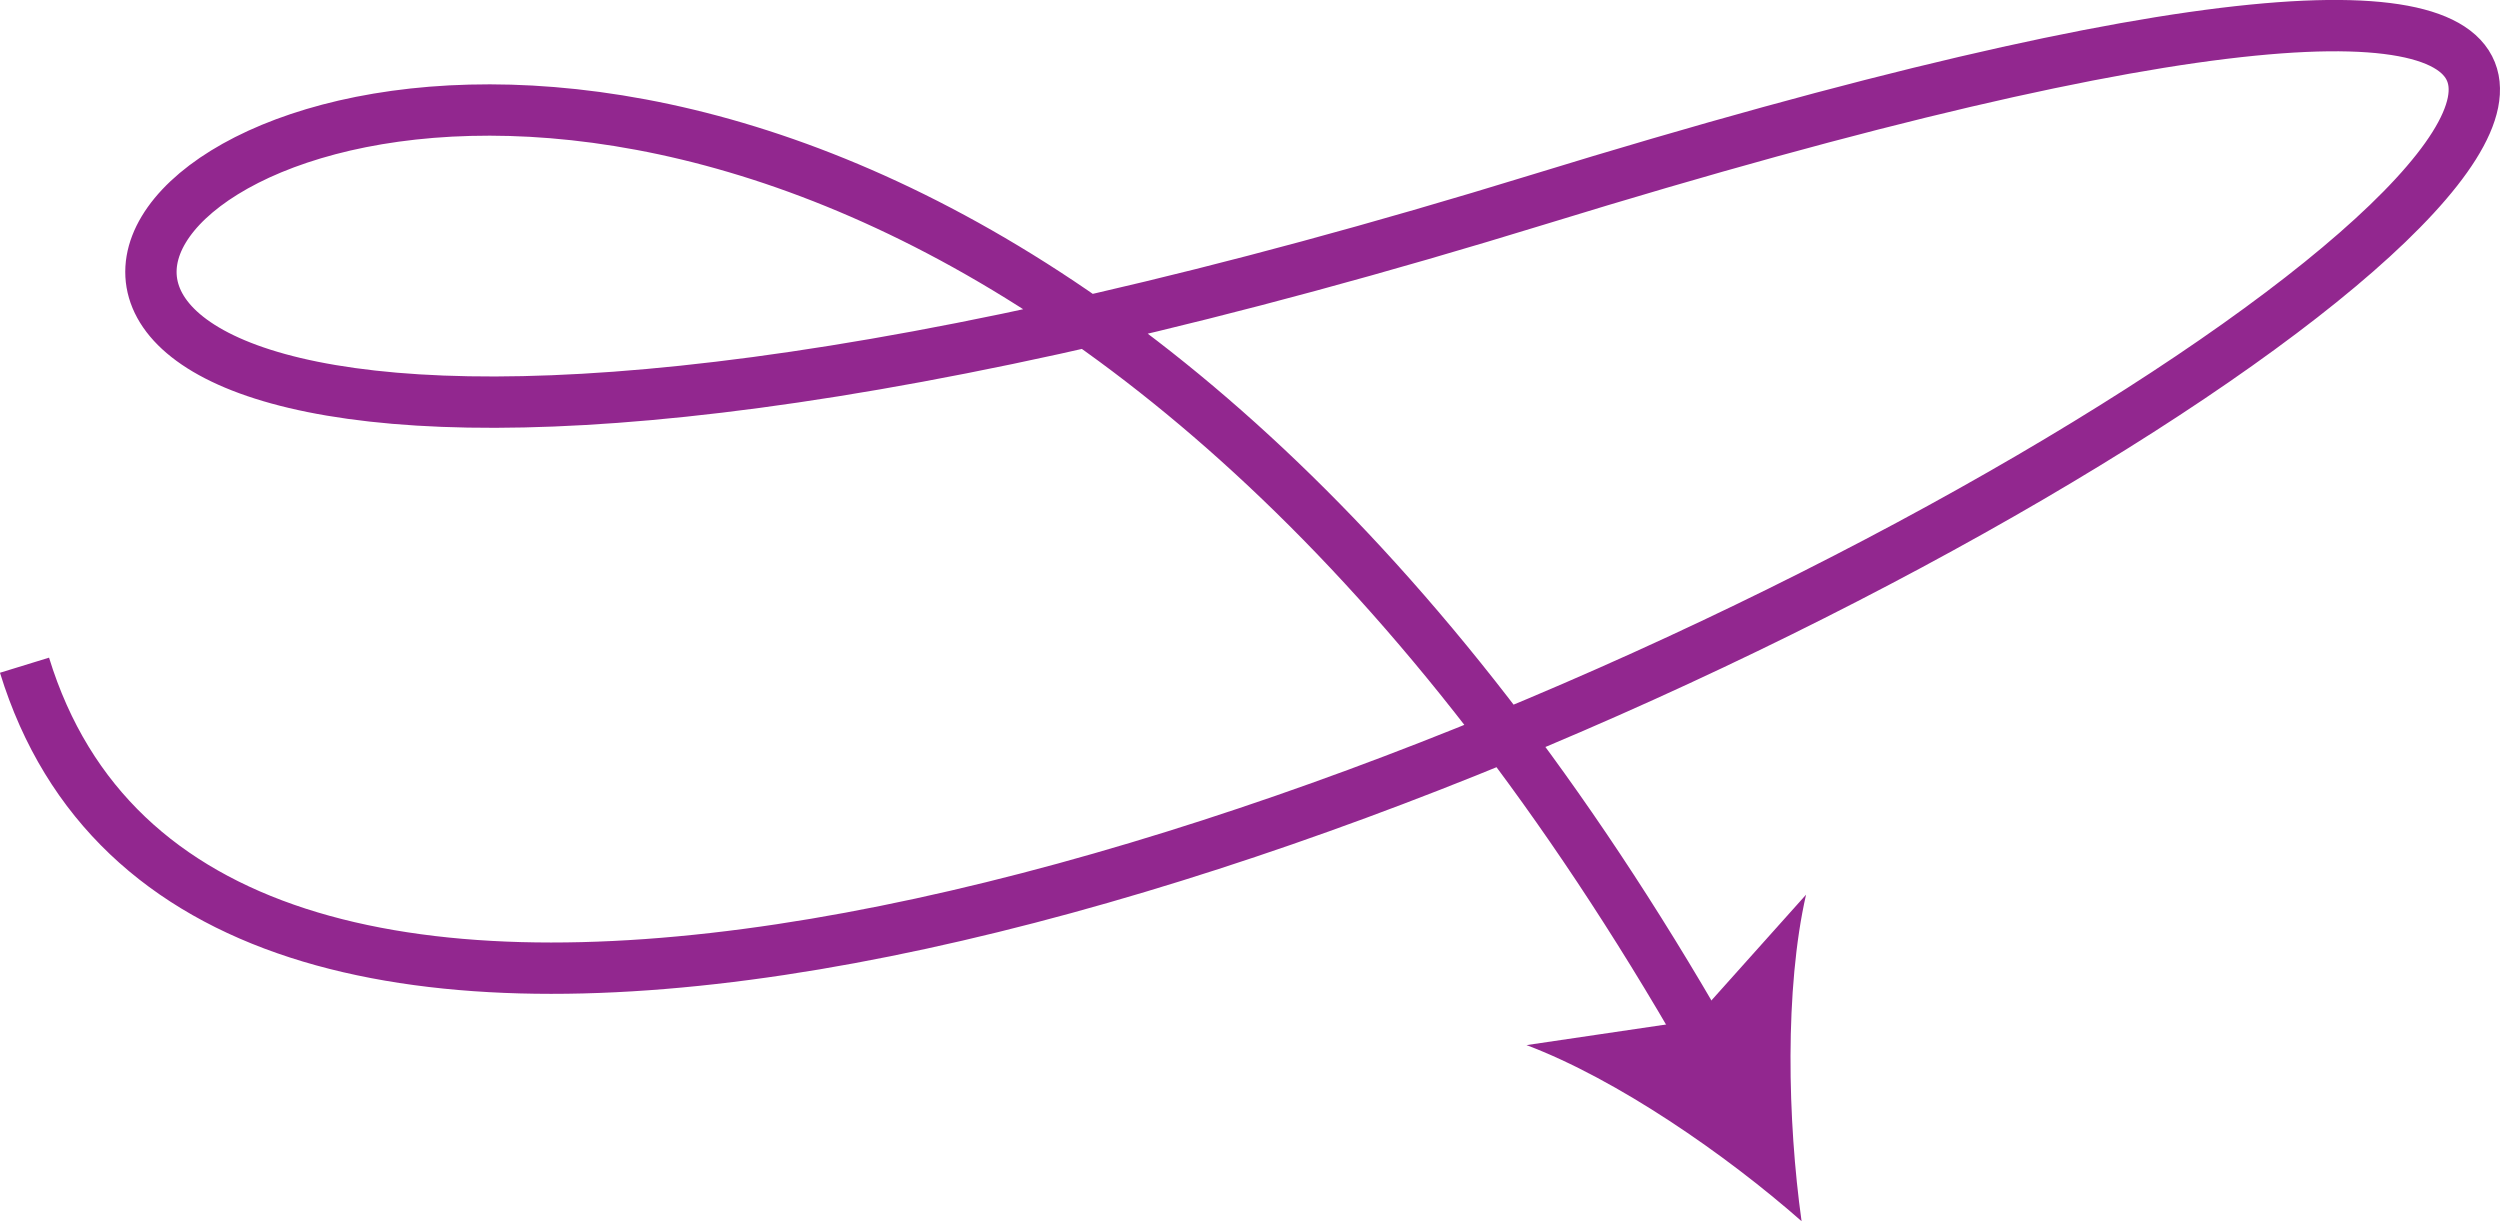
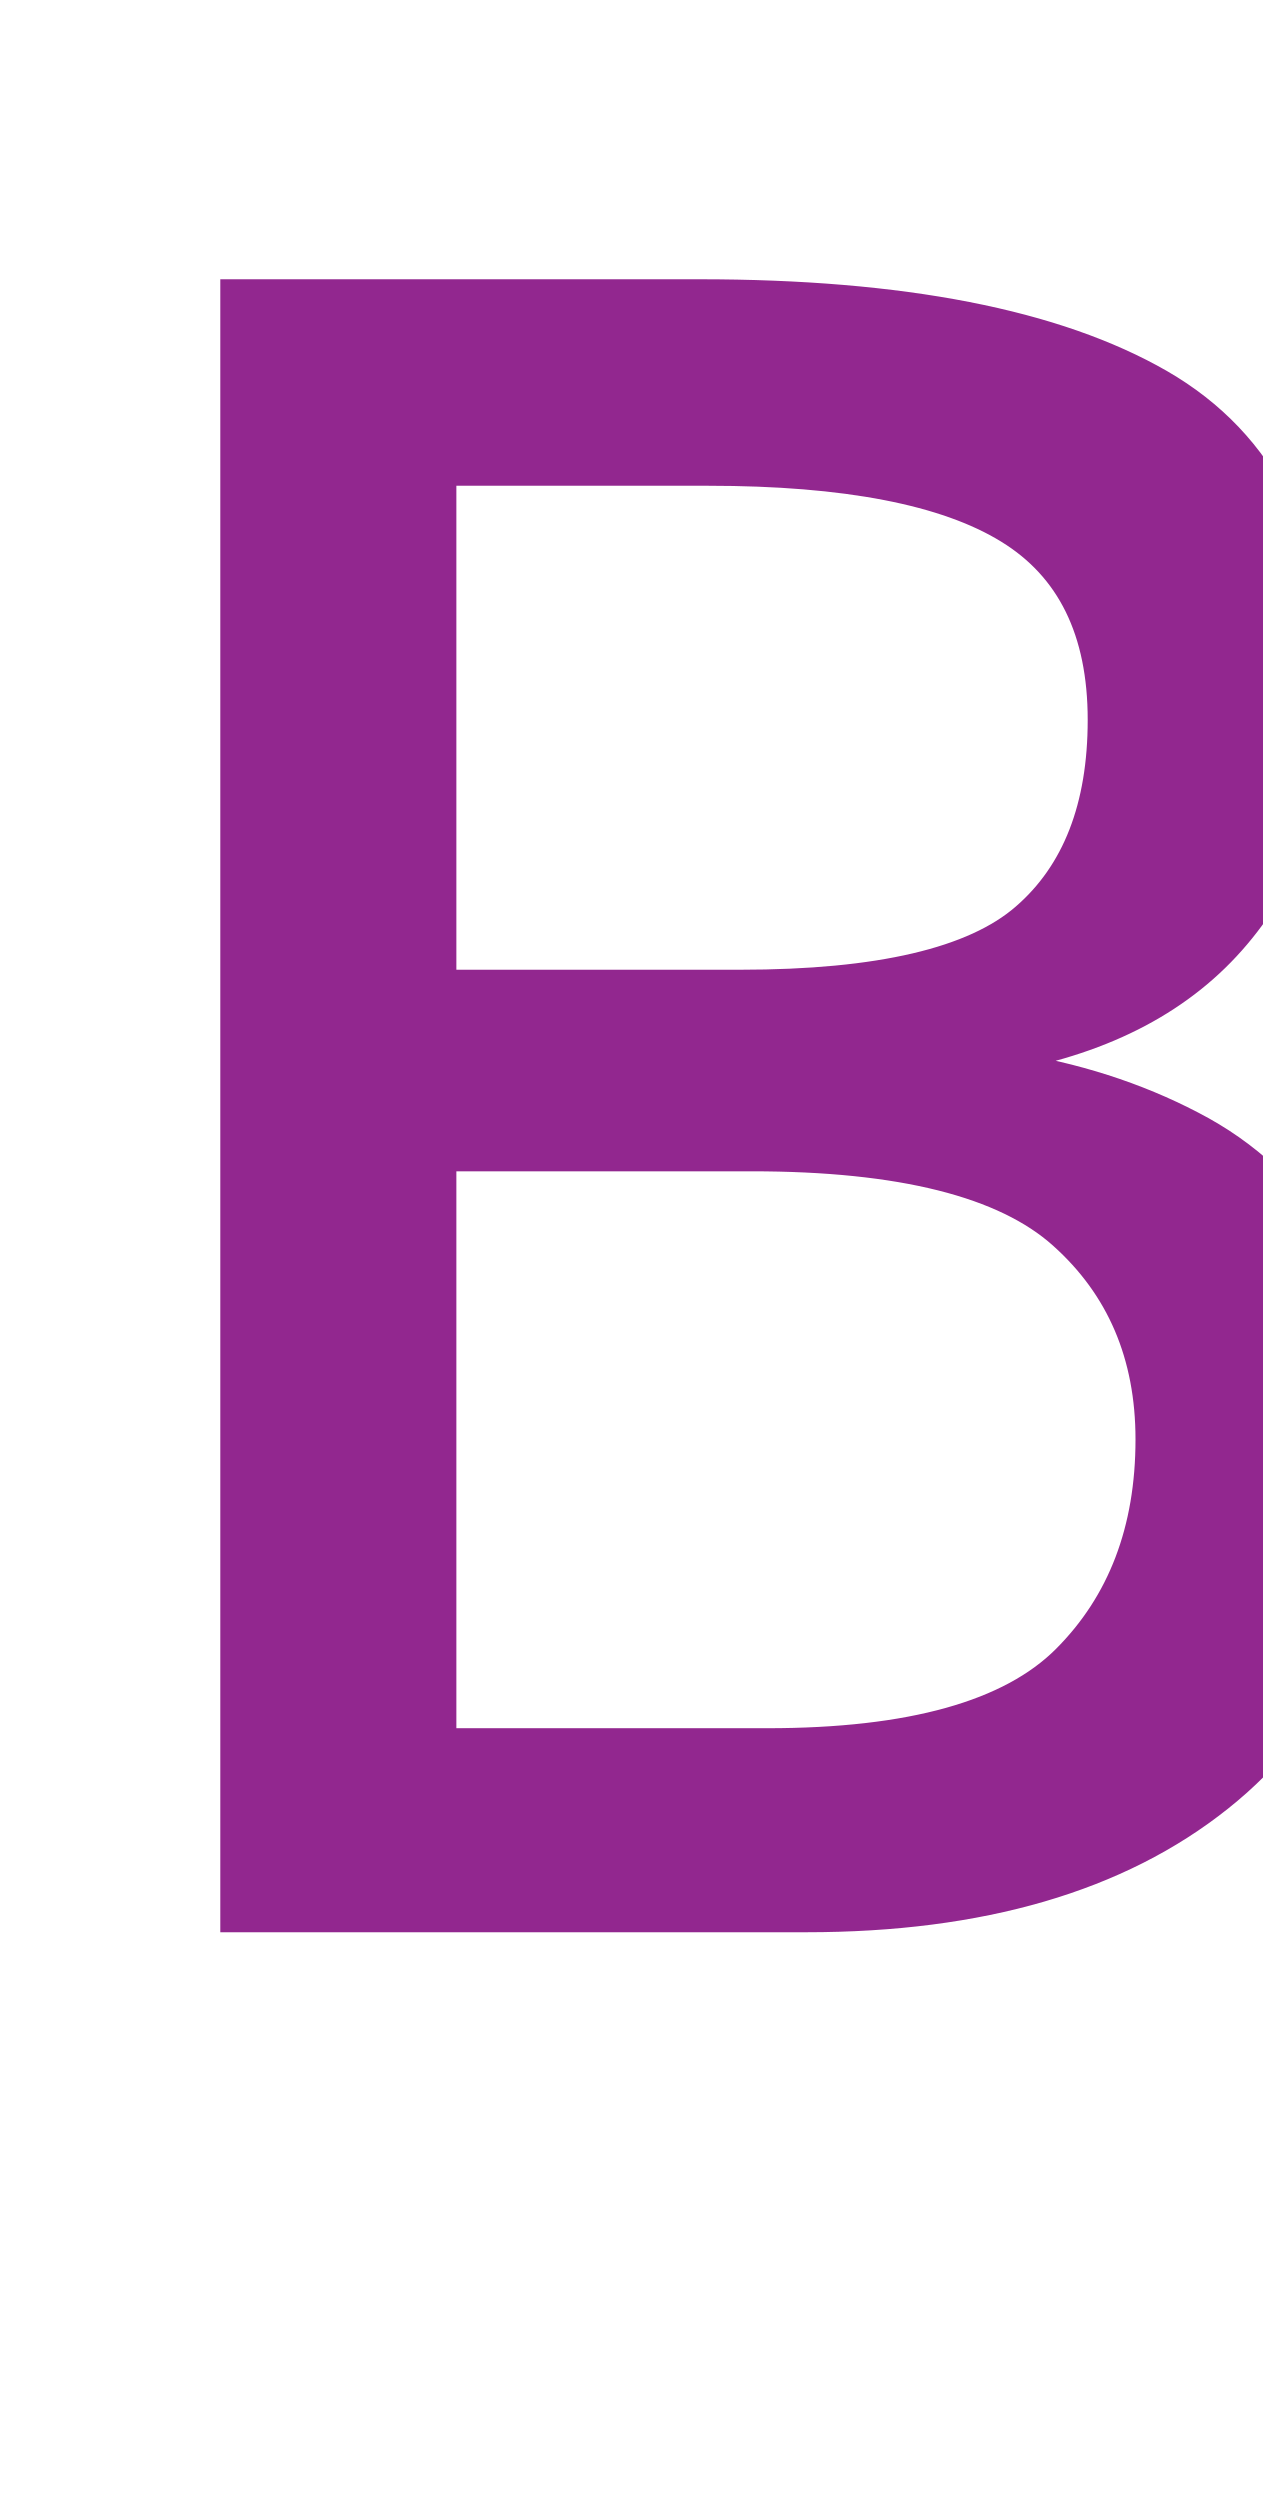
- <svg xmlns="http://www.w3.org/2000/svg" id="Layer_2" data-name="Layer 2" viewBox="0 0 194.79 95.14">
+ <svg xmlns="http://www.w3.org/2000/svg" id="Layer_2" data-name="Layer 2" viewBox="0 0 40.02 79.26">
  <defs>
    <style>
      .cls-1 {
        fill: #92278f;
-         stroke-width: 0px;
-       }
- 
-       .cls-2 {
-         fill: none;
+         font-family: MyriadPro-Regular, 'Myriad Pro';
+         font-size: 72px;
        stroke: #92278f;
-         stroke-miterlimit: 10;
-         stroke-width: 4px;
      }
    </style>
  </defs>
-   <g id="Layer_3">
-     <g>
-       <path class="cls-2" d="M1.91,51.83C28.74,139.06,327.36-48.27,119.92,15.53c-201.77,62.06-75.74-89.56,13.05,65.76" />
-       <path class="cls-1" d="M140.36,95.14c-5.91-5.2-14.37-11.05-21.42-13.71l13.01-1.92,8.77-9.8c-1.67,7.35-1.44,17.63-.35,25.43Z" />
-     </g>
+   <g id="Layer_4">
+     <text class="cls-1" transform="translate(.5 60.76)">
+       <tspan x="0" y="0">B</tspan>
+     </text>
  </g>
</svg>
